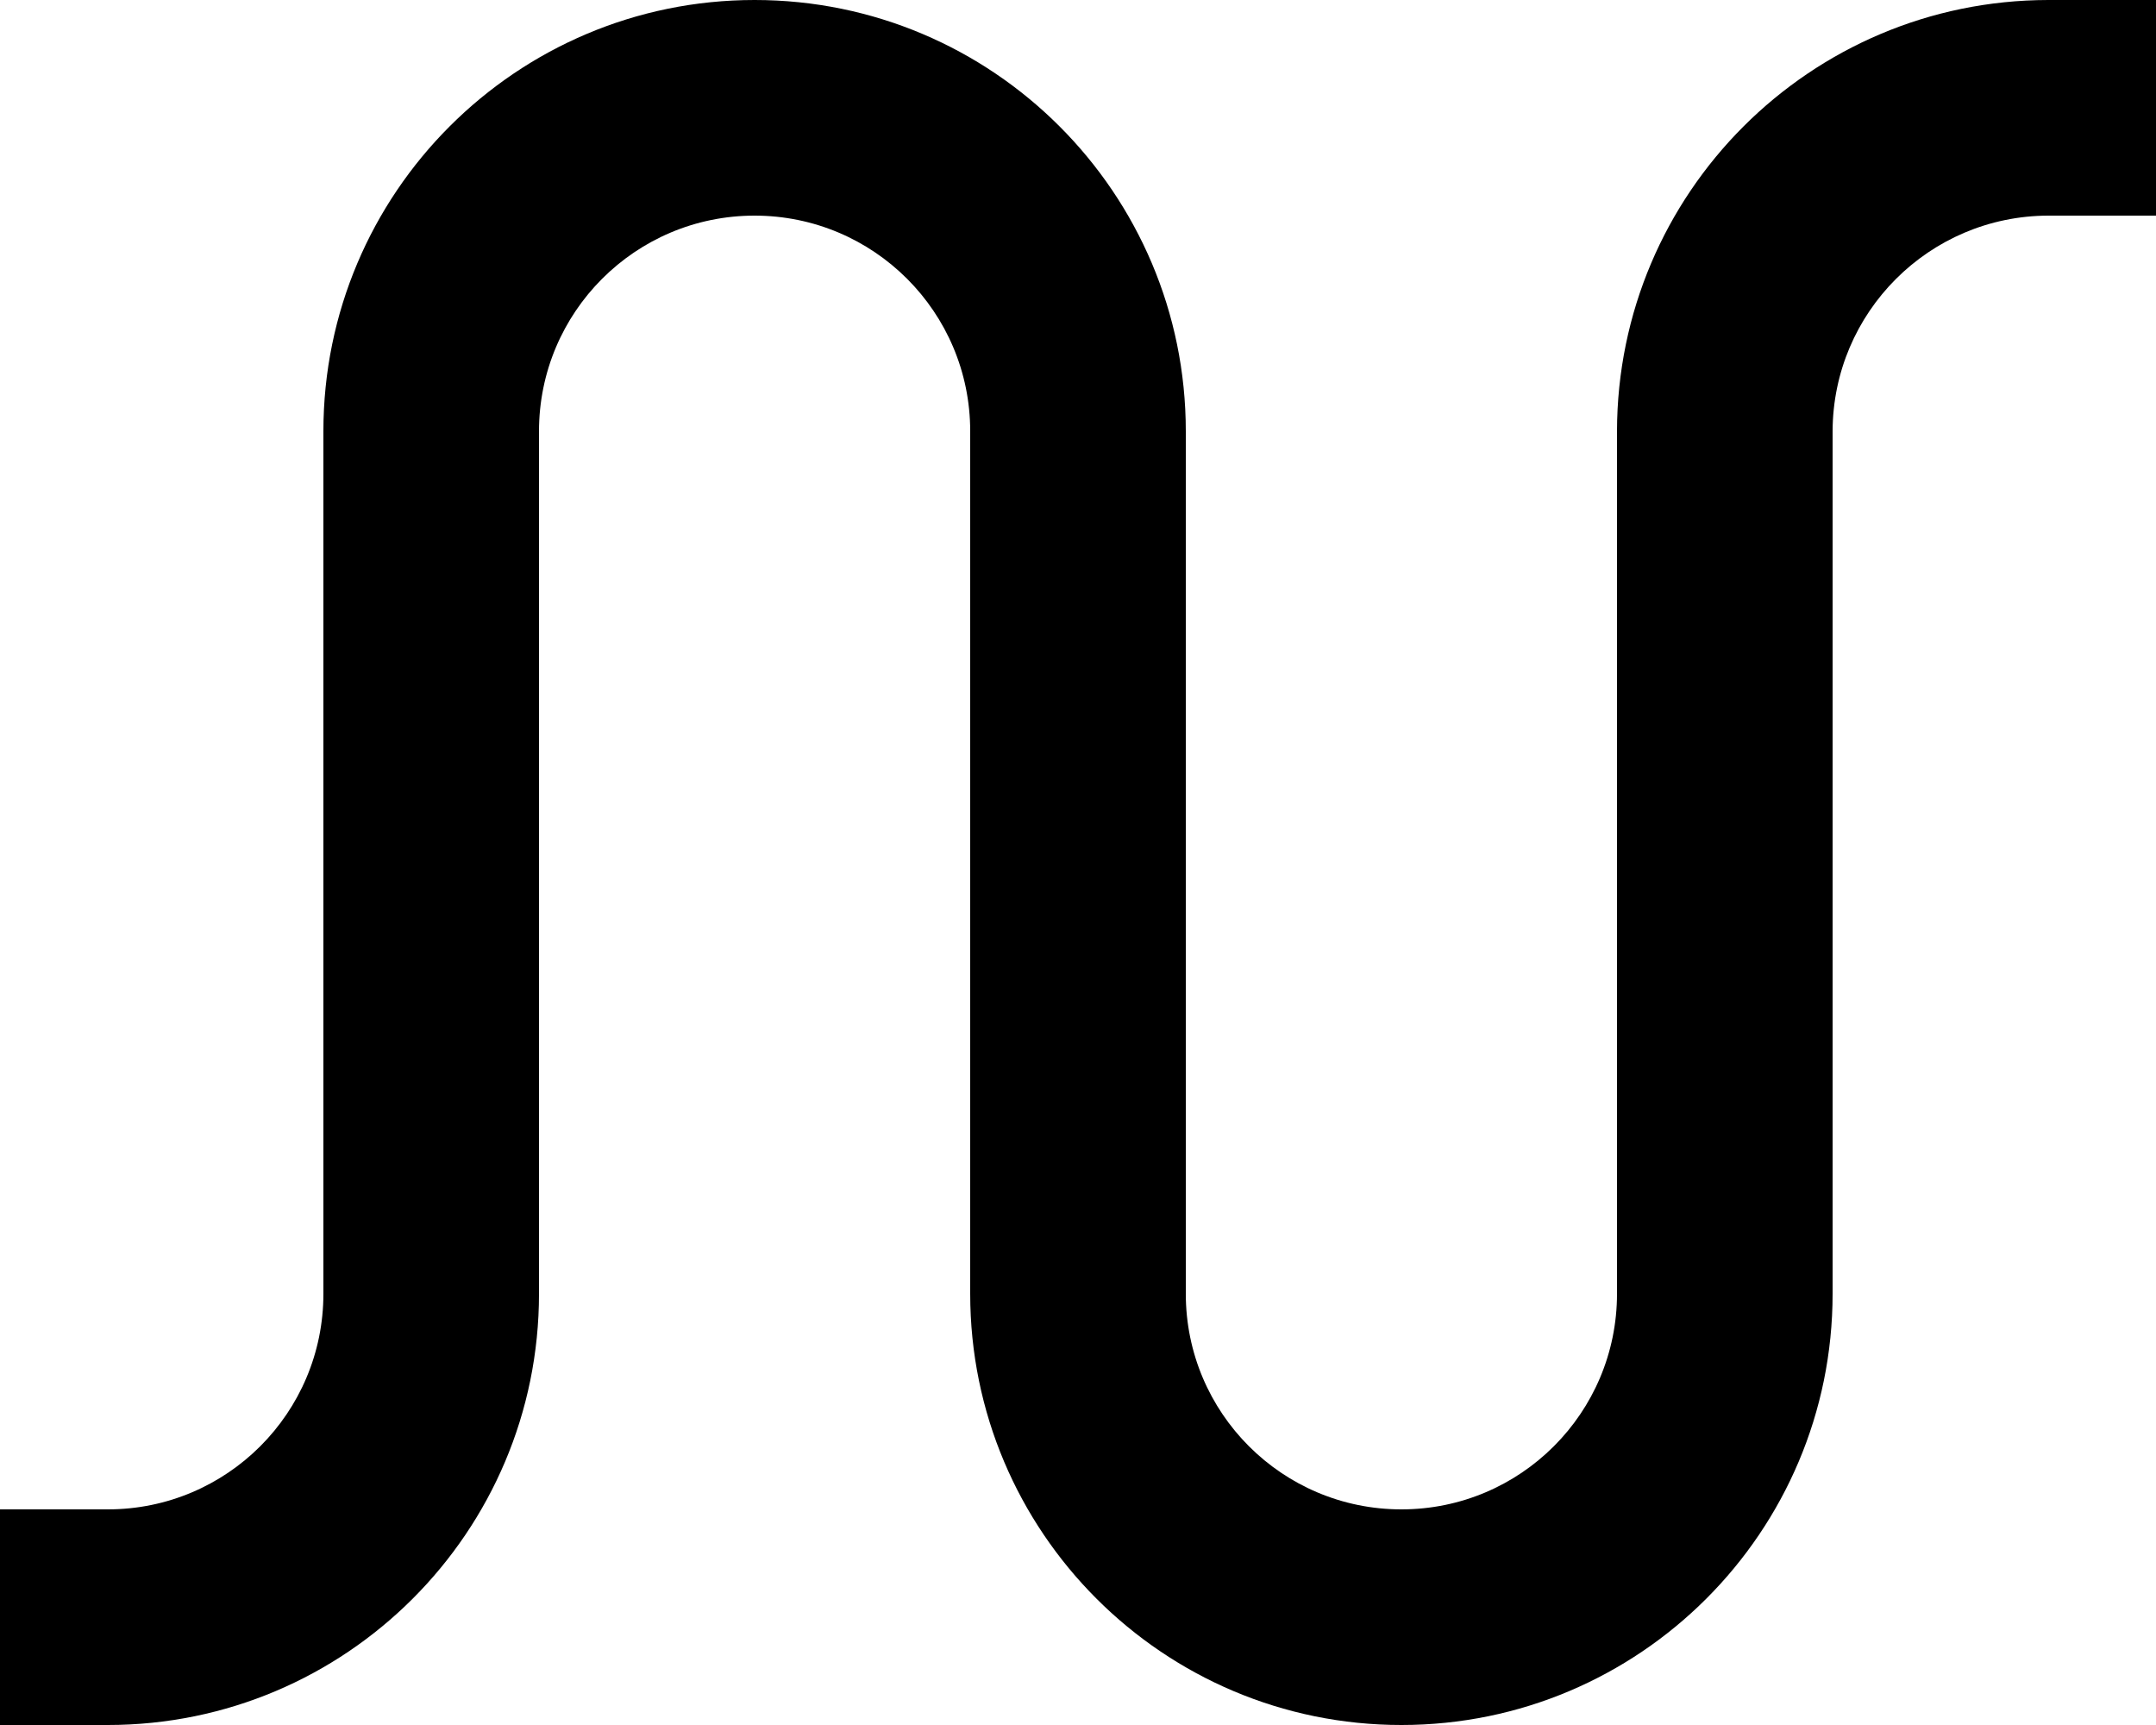
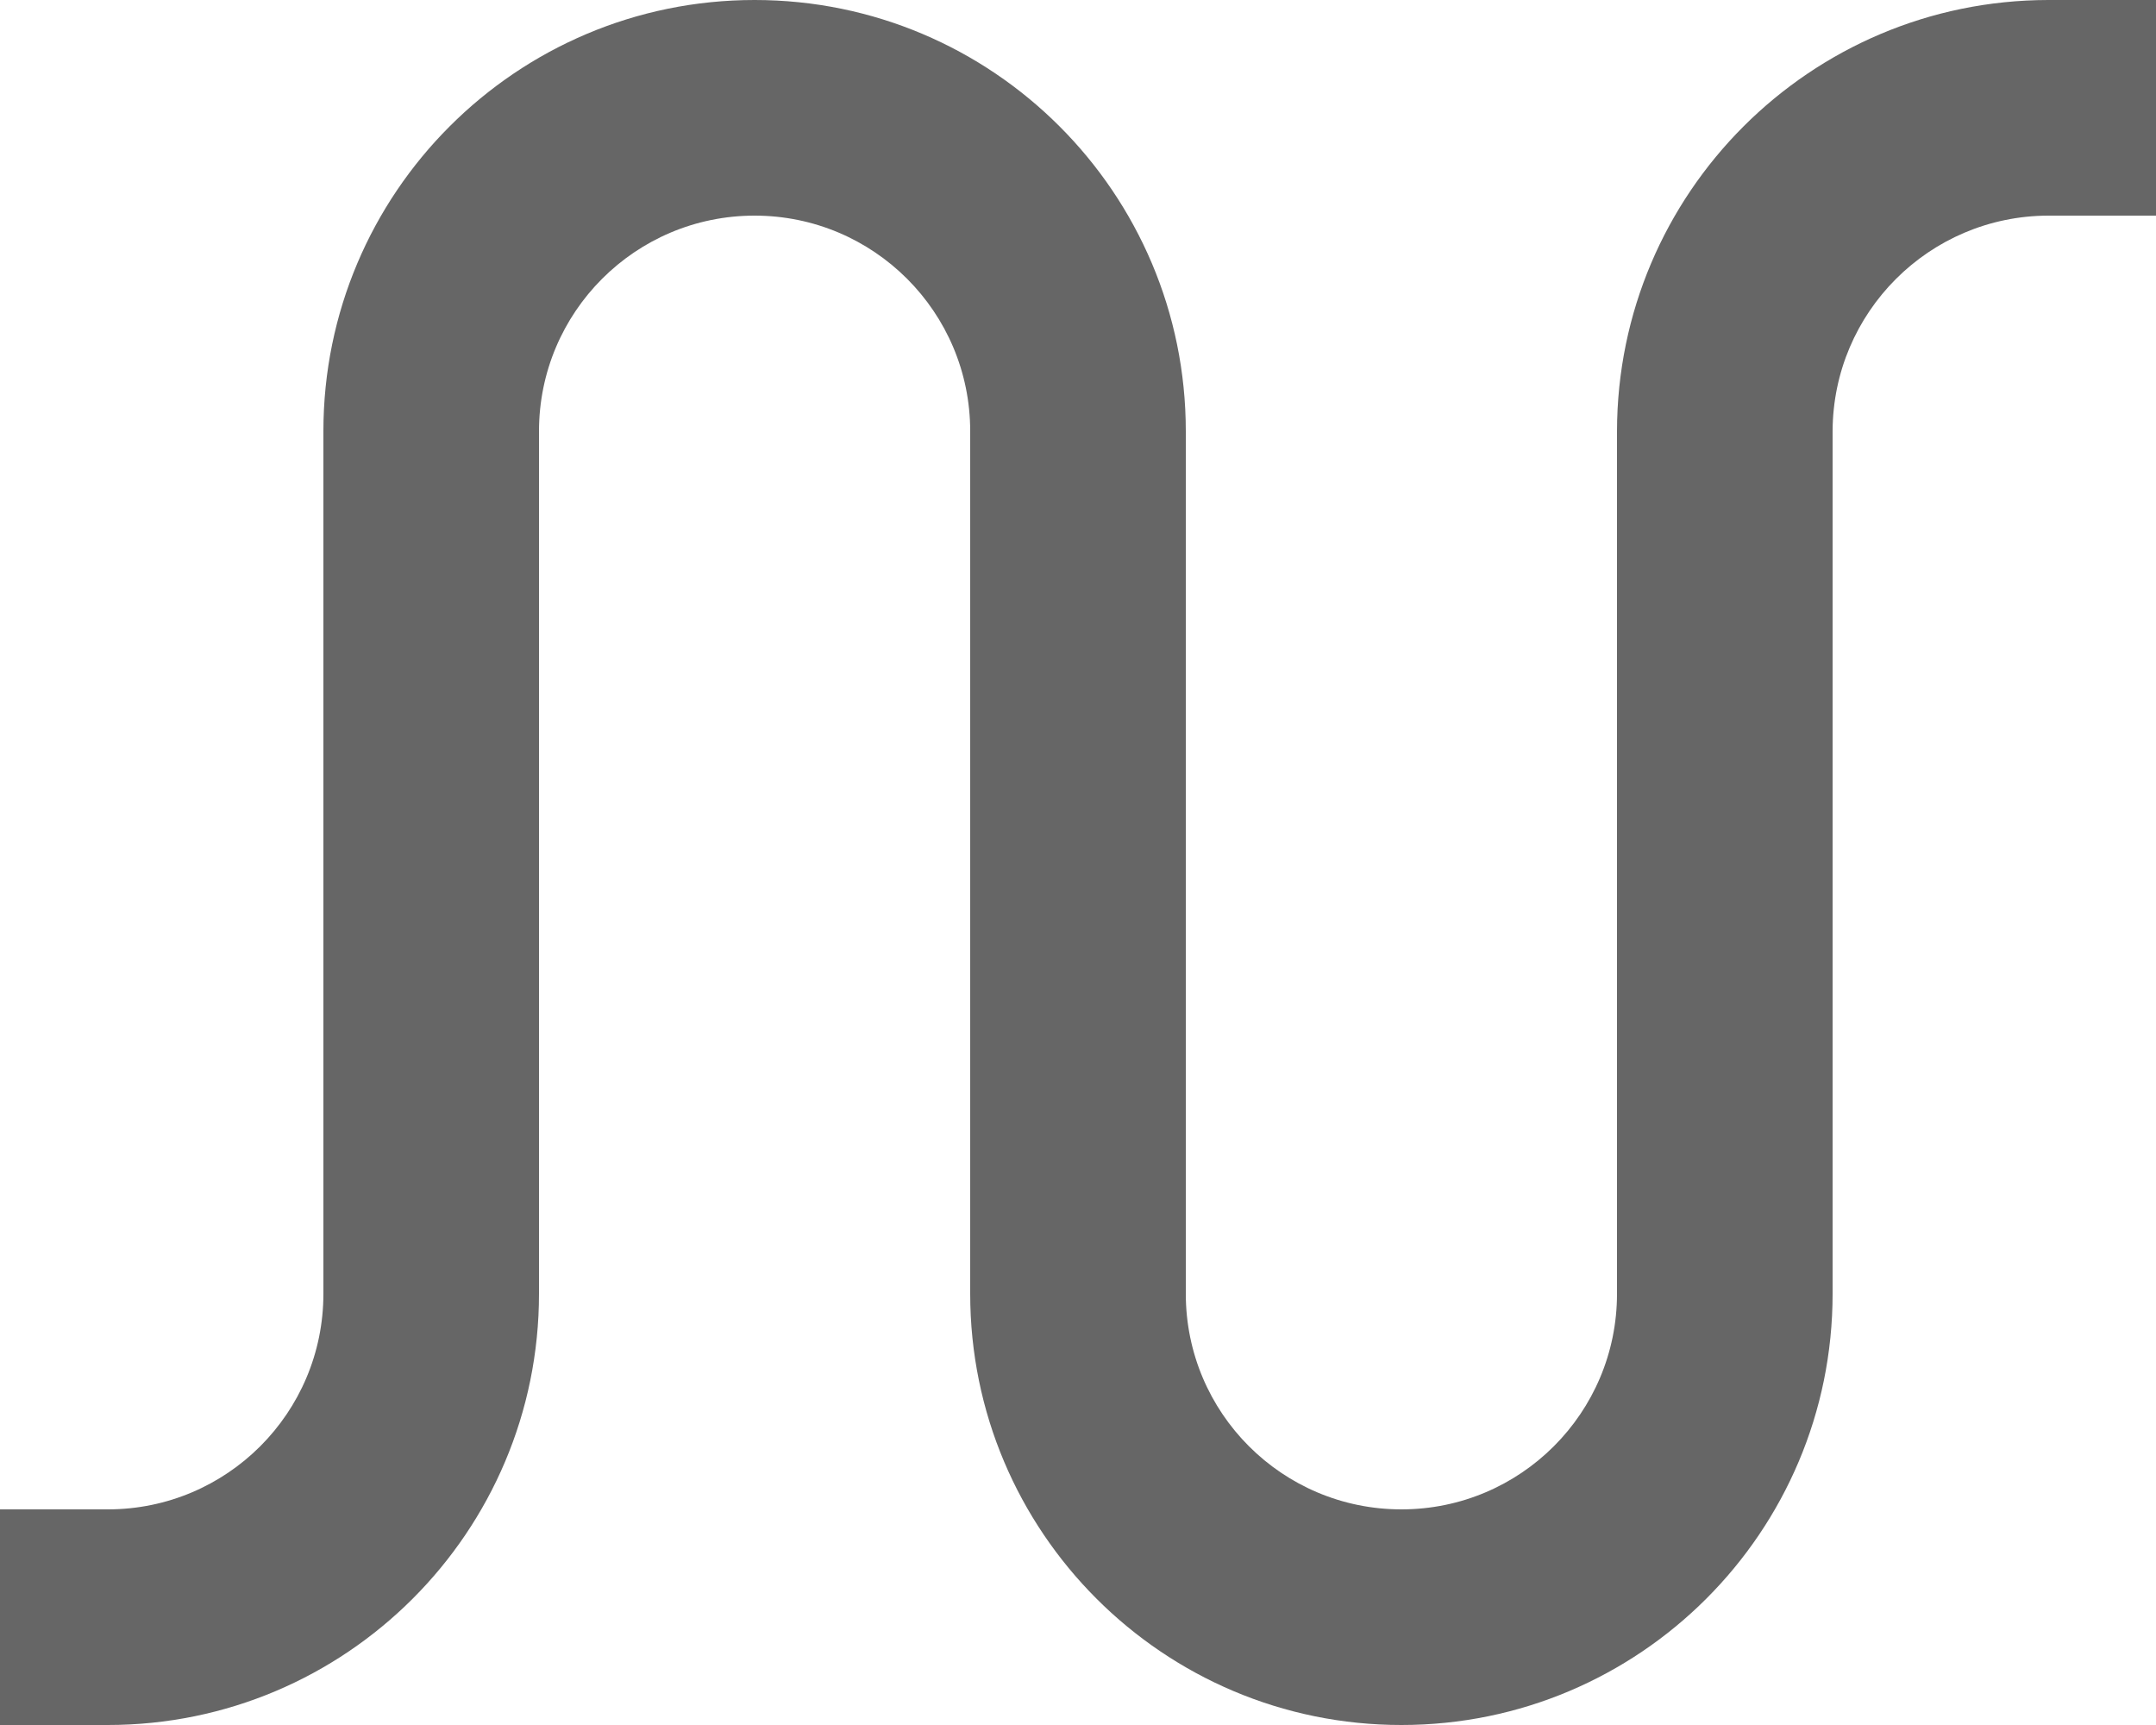
- <svg xmlns="http://www.w3.org/2000/svg" width="20px" height="16px" viewBox="0 0 20 16" version="1.1">
-   <g id="osciloD" stroke="none" stroke-width="1" fill="none" fill-rule="evenodd">
-     <path d="M19,0 C16.792,0.003 15.003,1.792 15,4 L15,12 C15,13.105 14.105,14 13,14 C11.895,14 11,13.105 11,12 L11,4 C11,1.791 9.209,0 7,0 C4.791,0 3,1.791 3,4 L3,12 C3,13.105 2.105,14 1,14 L0,14 L0,16 L1,16 C3.209,16 5,14.209 5,12 L5,4 C5,2.895 5.895,2 7,2 C8.105,2 9,2.895 9,4 L9,12 C9,14.209 10.791,16 13,16 C15.209,16 17,14.209 17,12 L17,4 C17.003,2.897 17.897,2.003 19,2 L20,2 L20,0 L19,0 L19,0 Z" id="oscilo" fill="#000000" />
+ <svg xmlns="http://www.w3.org/2000/svg" width="20px" height="16px" version="1.1" viewBox="0 0 20 16">
+   <g fill="#000" fill-opacity=".6" fill-rule="evenodd">
+     <path d="m19 0c-2.208 0.003-3.997 1.792-4 4v8c0 1.105-0.895 2-2 2s-2-0.895-2-2v-8c0-2.209-1.791-4-4-4s-4 1.791-4 4v8c0 1.105-0.895 2-2 2h-1v2h1c2.209 0 4-1.791 4-4v-8c0-1.105 0.895-2 2-2s2 0.895 2 2v8c0 2.209 1.791 4 4 4s4-1.791 4-4v-8c0.003-1.103 0.897-1.997 2-2h1v-2h-1z" />
  </g>
</svg>
